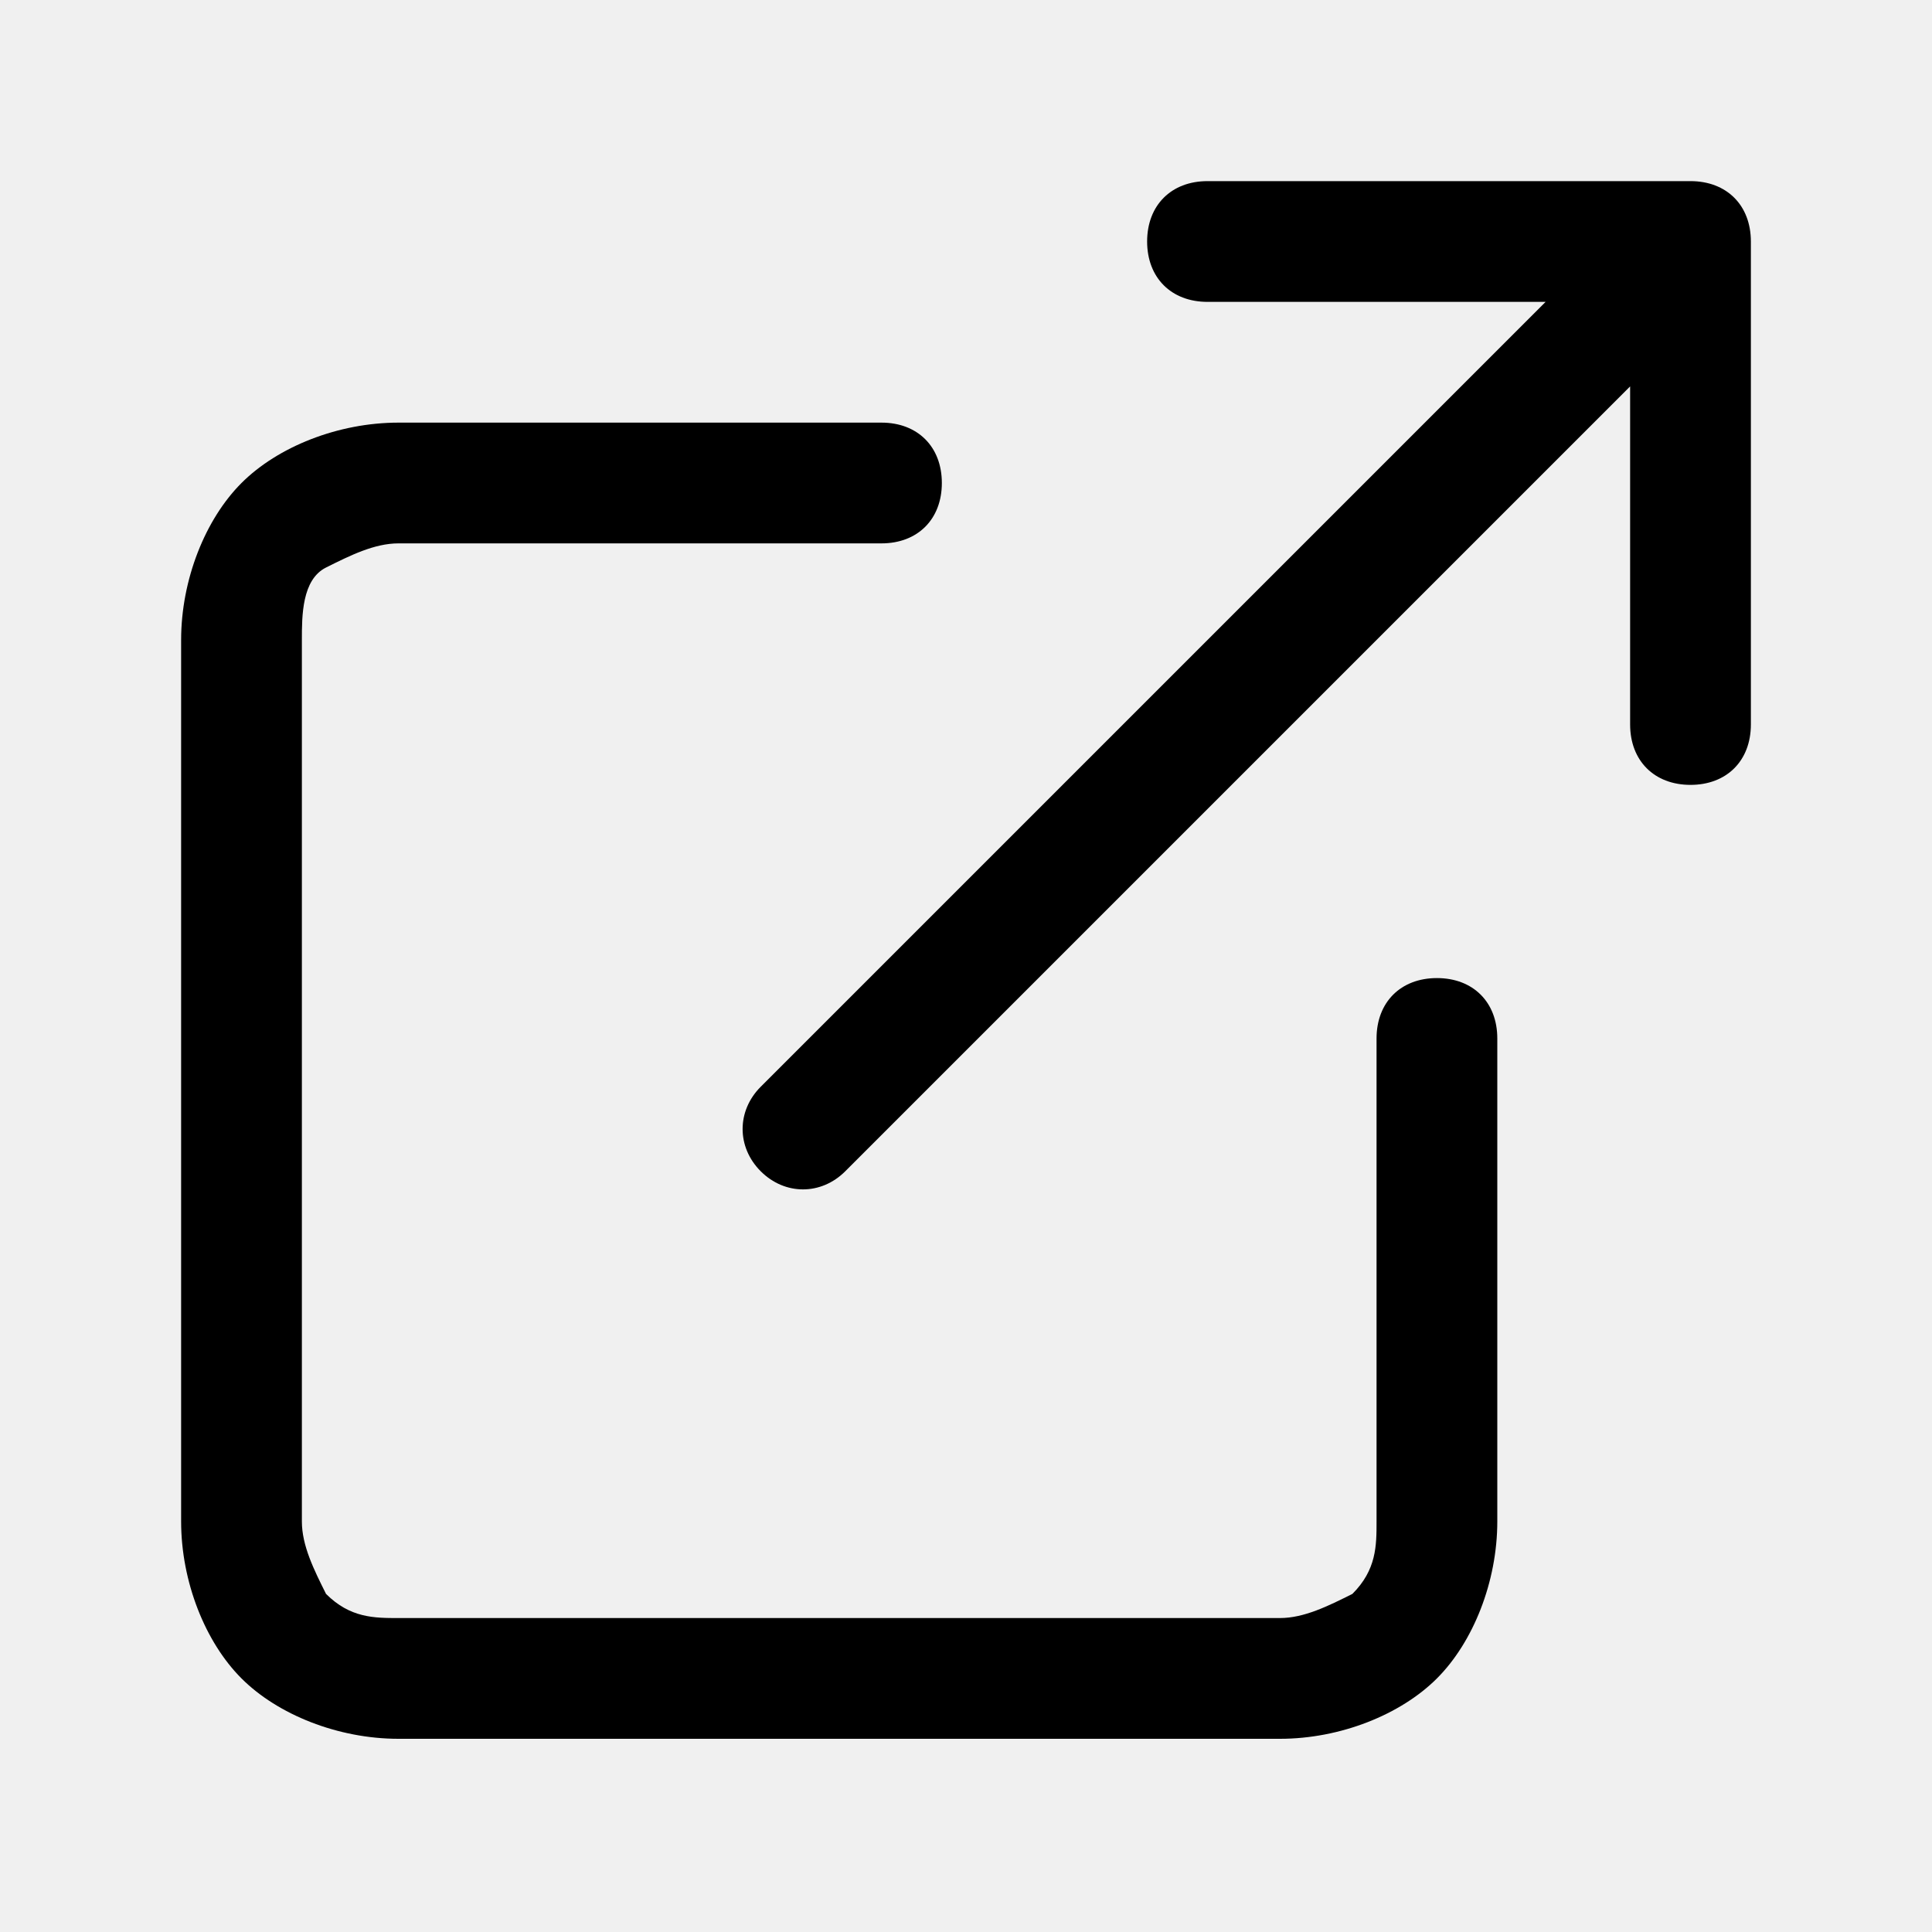
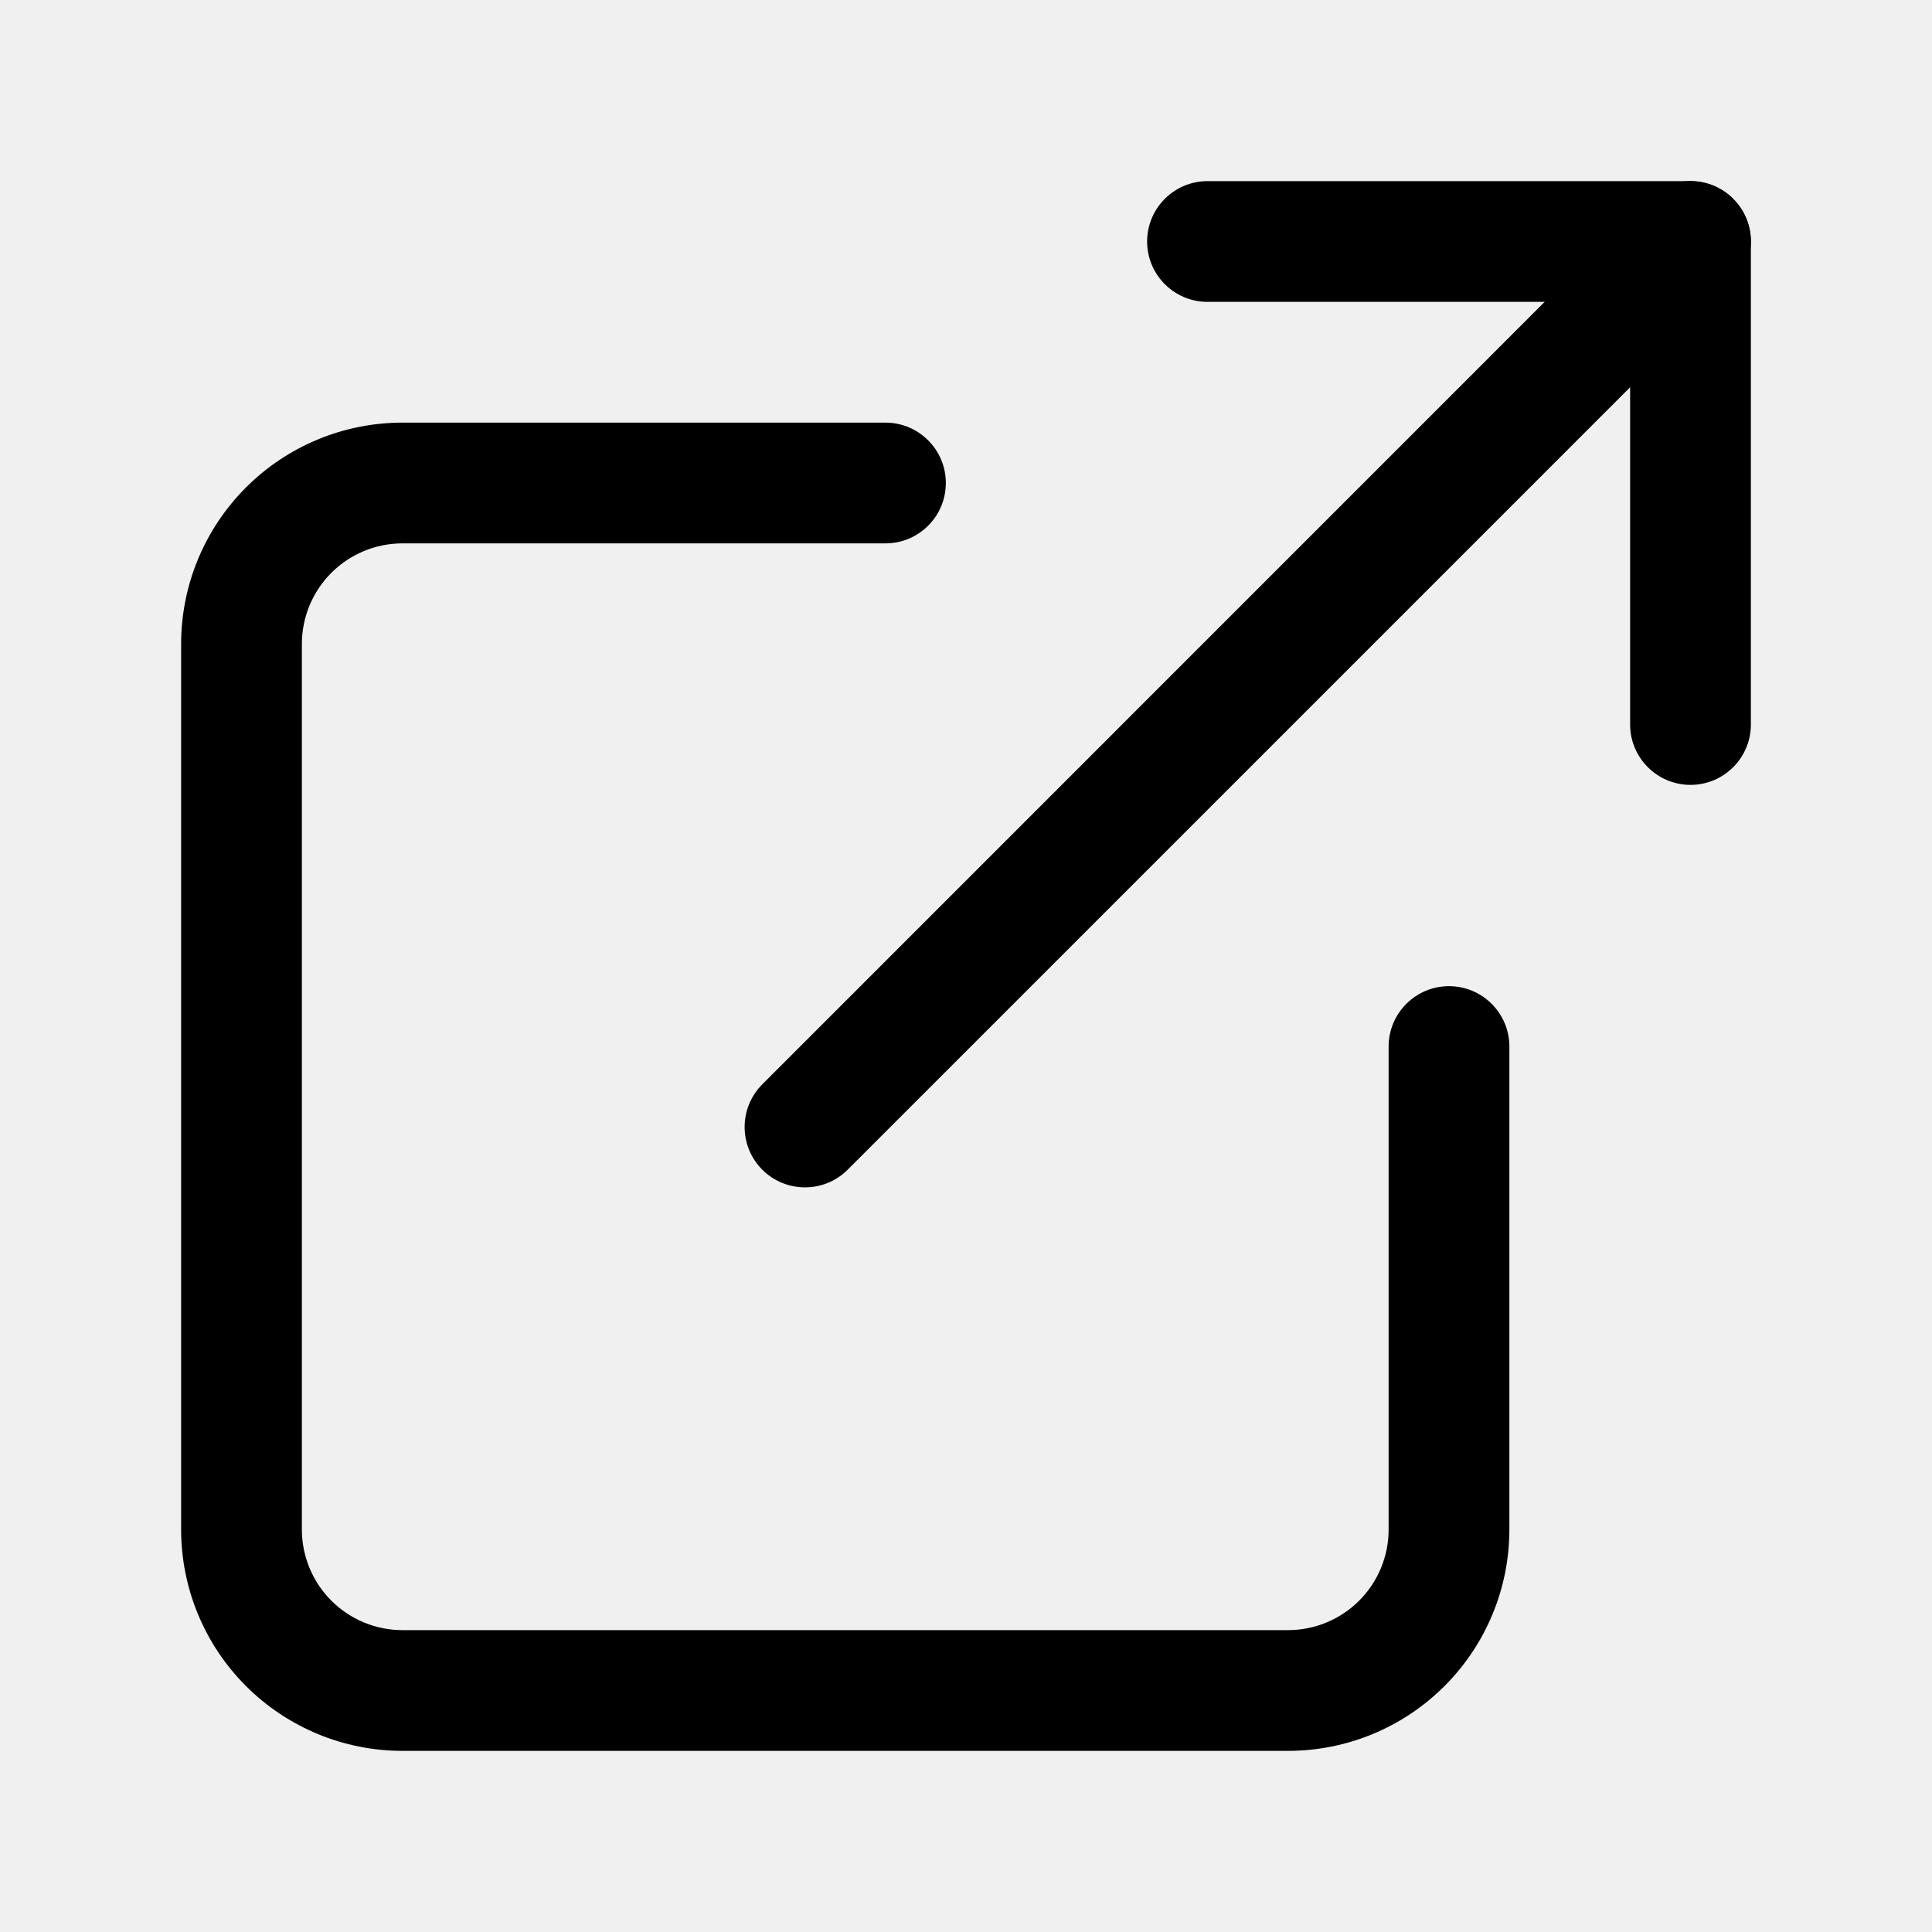
- <svg xmlns="http://www.w3.org/2000/svg" version="1.1" id="Layer_1" x="0px" y="0px" viewBox="0 0 16 16" style="enable-background:new 0 0 16 16;" xml:space="preserve">
-   <style type="text/css">
- 	.st0{fill-rule:evenodd;clip-rule:evenodd;}
- </style>
-   <g>
-     <path class="st0" d="M3.3,4.5c-0.2,0-0.4,0.1-0.6,0.2S2.5,5.1,2.5,5.3v7.3c0,0.2,0.1,0.4,0.2,0.6c0.2,0.2,0.4,0.2,0.6,0.2h7.3   c0.2,0,0.4-0.1,0.6-0.2c0.2-0.2,0.2-0.4,0.2-0.6v-4c0-0.3,0.2-0.5,0.5-0.5s0.5,0.2,0.5,0.5v4c0,0.5-0.2,1-0.5,1.3s-0.8,0.5-1.3,0.5   H3.3c-0.5,0-1-0.2-1.3-0.5s-0.5-0.8-0.5-1.3V5.3c0-0.5,0.2-1,0.5-1.3s0.8-0.5,1.3-0.5h4c0.3,0,0.5,0.2,0.5,0.5S7.6,4.5,7.3,4.5H3.3   z" />
-     <path class="st0" d="M14,1.5h-4C9.7,1.5,9.5,1.7,9.5,2S9.7,2.5,10,2.5h2.8L6.3,9c-0.2,0.2-0.2,0.5,0,0.7s0.5,0.2,0.7,0l6.5-6.5V6   c0,0.3,0.2,0.5,0.5,0.5s0.5-0.2,0.5-0.5V2C14.5,1.7,14.3,1.5,14,1.5z" />
+ <svg xmlns="http://www.w3.org/2000/svg" width="16" height="16" viewBox="0 0 16 16" fill="none">
+   <g clip-path="url(#clip0)">
+     <path fill-rule="evenodd" clip-rule="evenodd" d="M3.333 4.5C3.112 4.5 2.9 4.588 2.744 4.744C2.588 4.9 2.5 5.112 2.5 5.333V12.667C2.5 12.888 2.588 13.1 2.744 13.256C2.9 13.412 3.112 13.5 3.333 13.5H10.667C10.888 13.5 11.1 13.412 11.256 13.256C11.412 13.1 11.5 12.888 11.5 12.667V8.667C11.5 8.391 11.724 8.167 12 8.167C12.276 8.167 12.5 8.391 12.5 8.667V12.667C12.5 13.153 12.307 13.619 11.963 13.963C11.619 14.307 11.153 14.5 10.667 14.5H3.333C2.847 14.5 2.381 14.307 2.037 13.963C1.693 13.619 1.5 13.153 1.5 12.667V5.333C1.5 4.847 1.693 4.381 2.037 4.037C2.381 3.693 2.847 3.5 3.333 3.5H7.333C7.609 3.5 7.833 3.724 7.833 4C7.833 4.276 7.609 4.5 7.333 4.5H3.333Z" fill="black" />
+     <path fill-rule="evenodd" clip-rule="evenodd" d="M9.5 2C9.5 1.724 9.724 1.5 10 1.5H14C14.276 1.5 14.5 1.724 14.5 2V6C14.5 6.276 14.276 6.5 14 6.5C13.724 6.5 13.5 6.276 13.5 6V2.5H10C9.724 2.5 9.5 2.276 9.5 2Z" fill="black" />
+     <path fill-rule="evenodd" clip-rule="evenodd" d="M14.353 1.646C14.549 1.842 14.549 2.158 14.353 2.354L7.02 9.687C6.825 9.882 6.508 9.882 6.313 9.687C6.118 9.492 6.118 9.175 6.313 8.98L13.646 1.646C13.841 1.451 14.158 1.451 14.353 1.646Z" fill="black" />
  </g>
+   <defs>
+     <clipPath id="clip0">
+       <path d="M0 0H16V16H0V0Z" fill="white" />
+     </clipPath>
+   </defs>
</svg>
